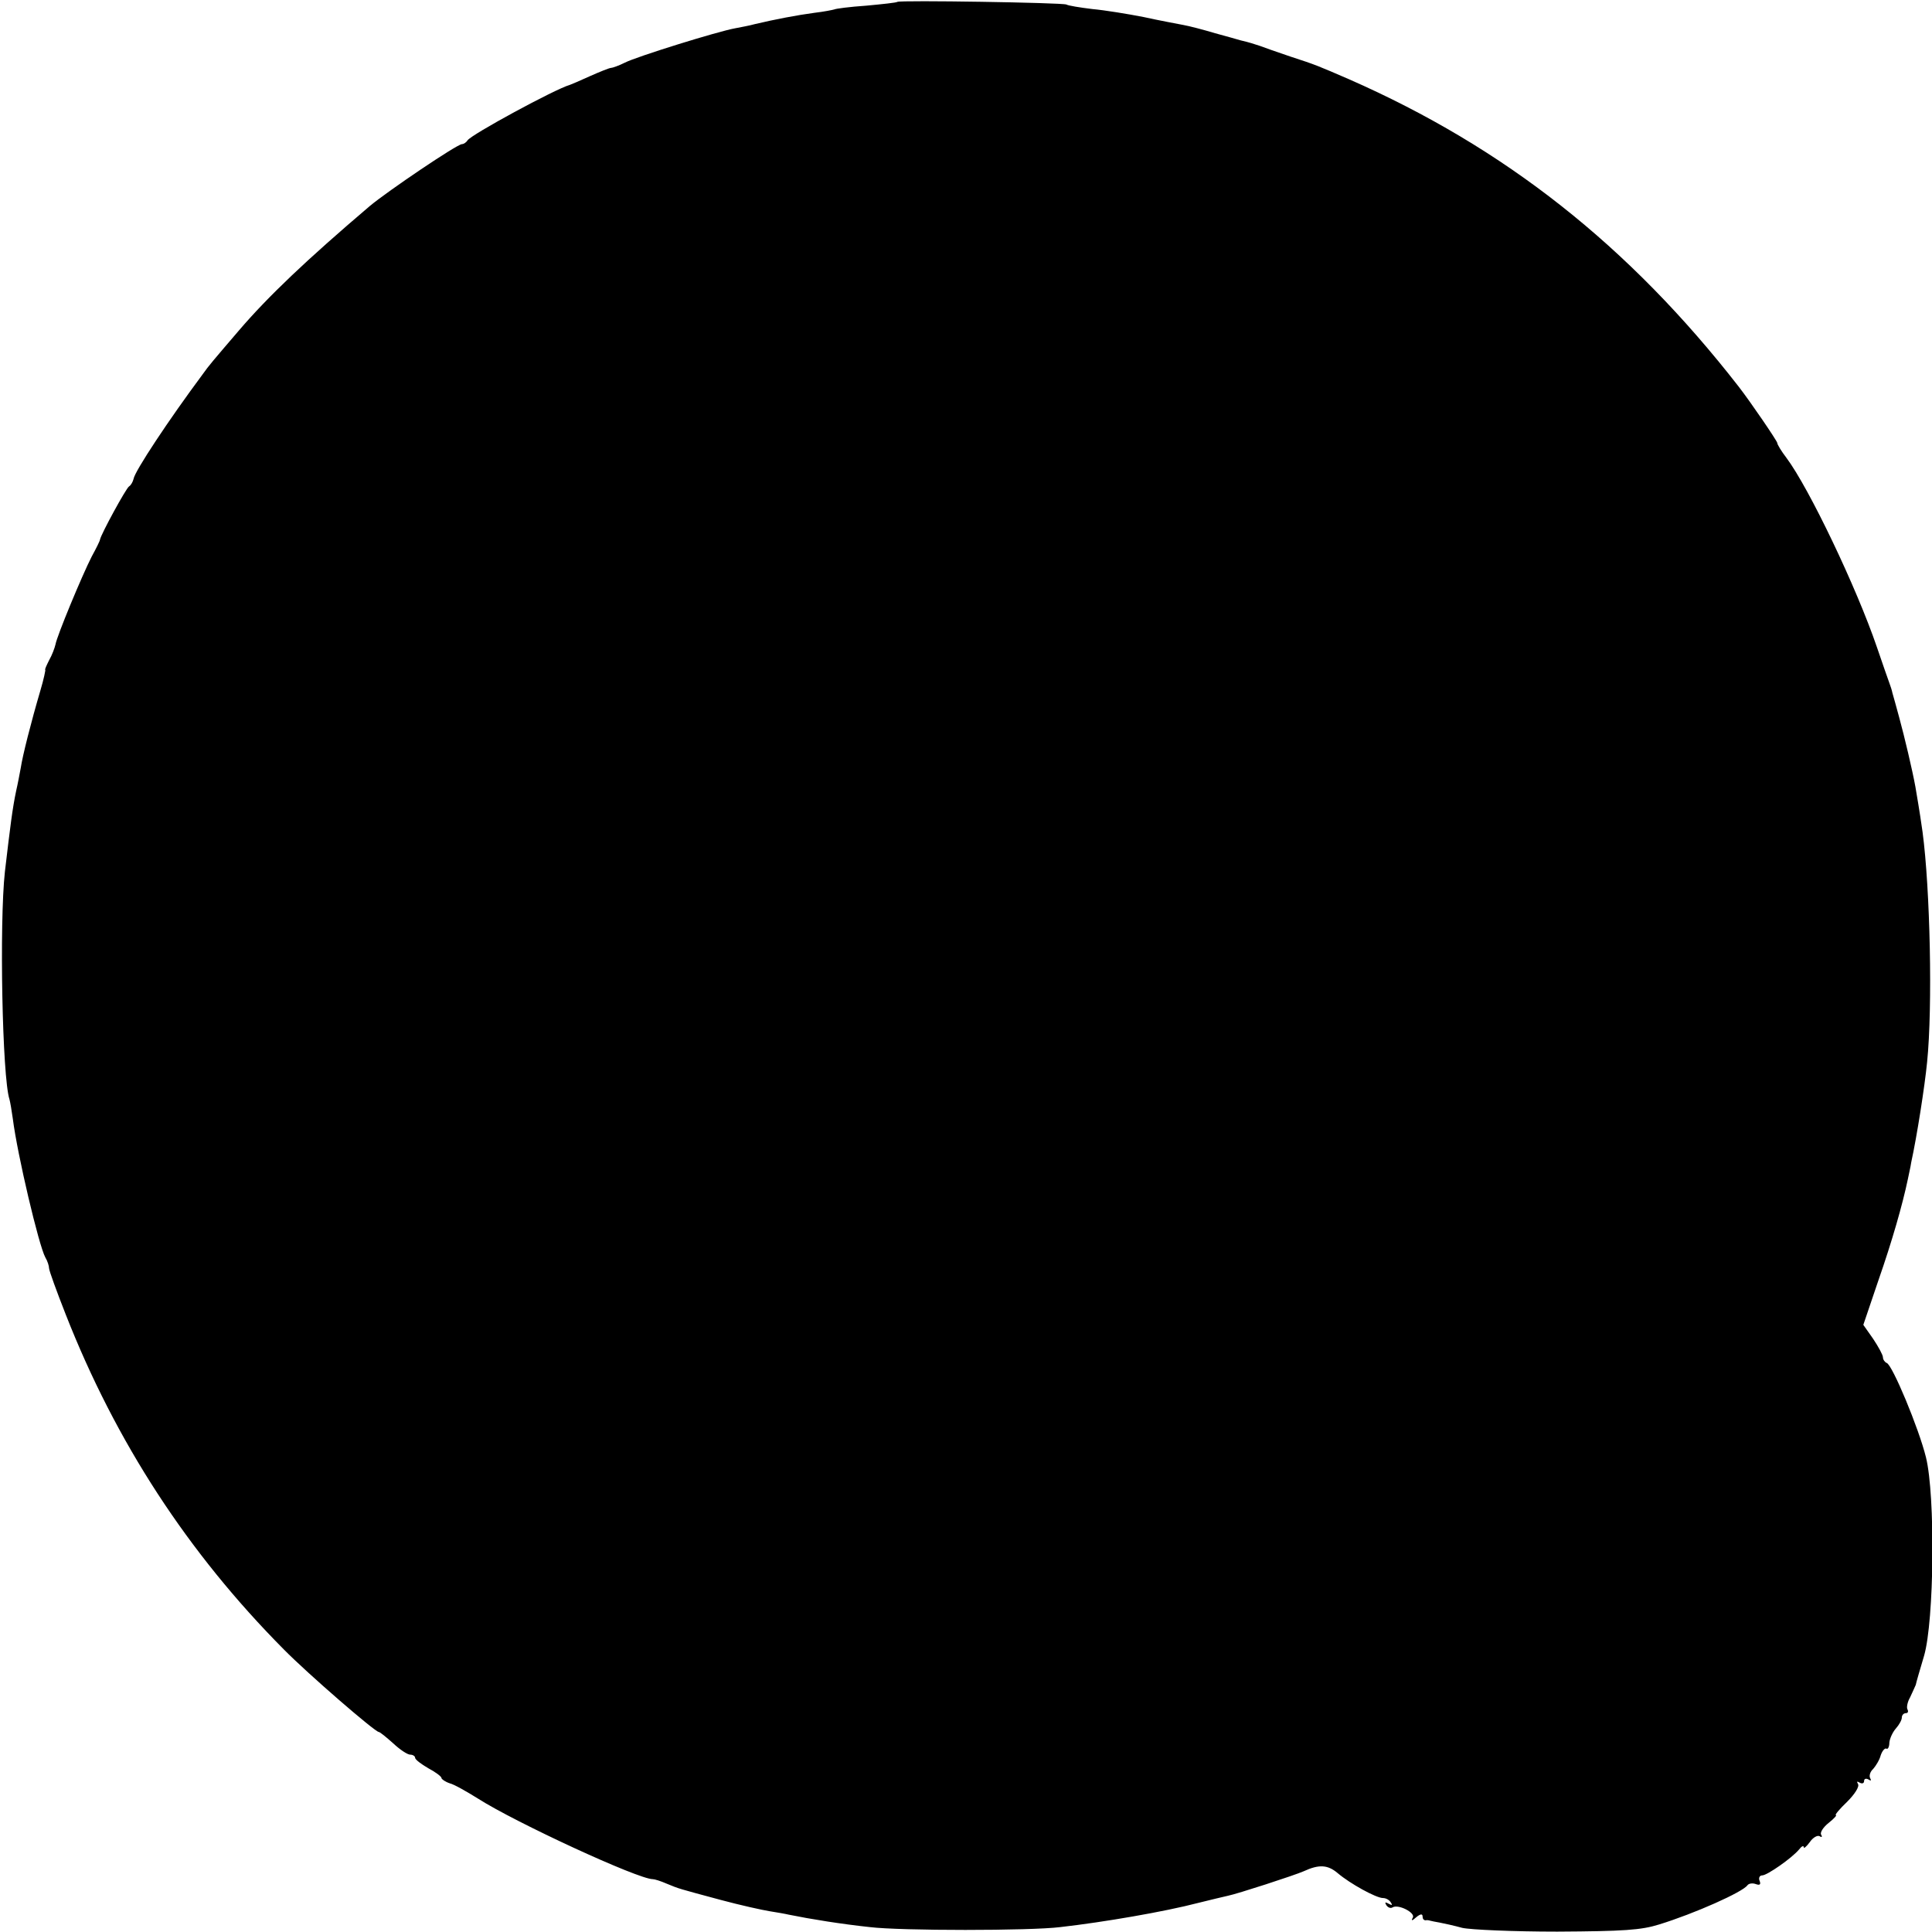
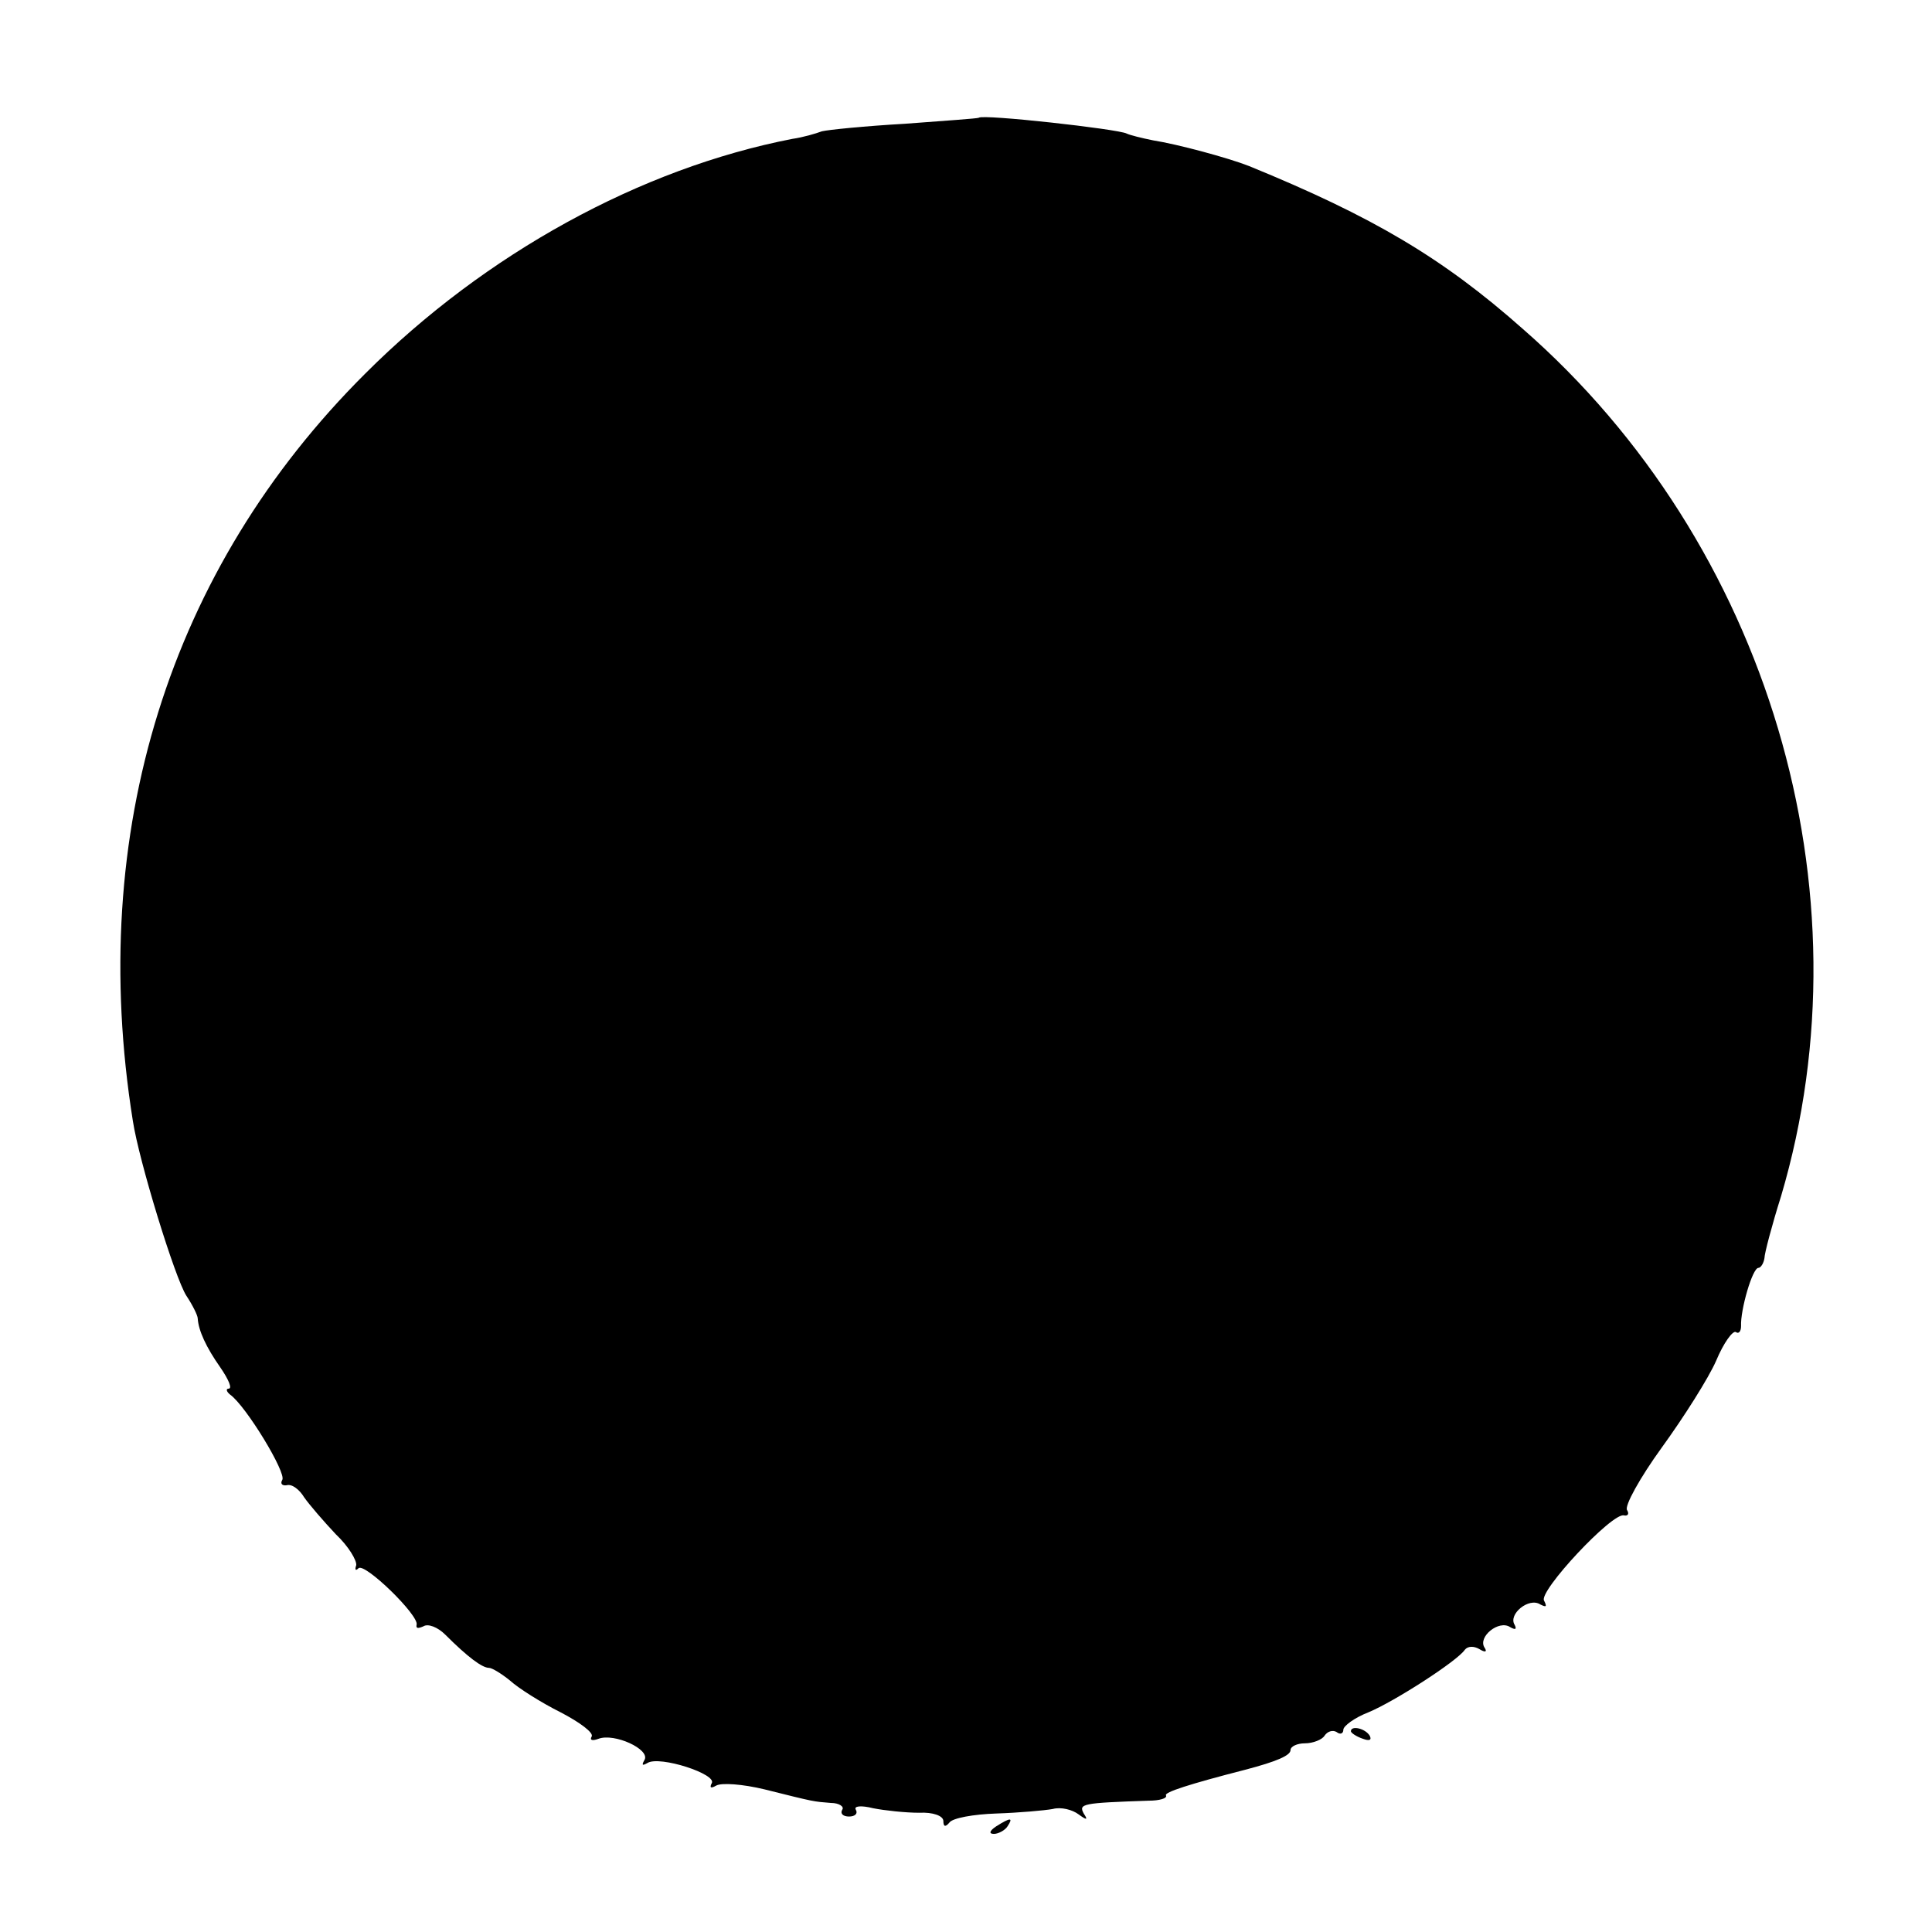
- <svg xmlns="http://www.w3.org/2000/svg" version="1.0" width="512pt" height="512pt" viewBox="0 0 512 512" preserveAspectRatio="xMidYMid meet">
-   <g transform="translate(0,512) scale(0.1,-0.1)" fill="#000000" stroke="none">
-     <path d="M2378 5115 c-2 -2 -39 -6 -82 -10 -44 -3 -82 -8 -85 -10 -3 -1 -27 -6 -53 -9 -45 -6 -103 -17 -158 -30 -14 -4 -37 -8 -52 -11 -45 -8 -261 -75 -292 -91 -16 -8 -33 -14 -37 -14 -4 0 -29 -10 -56 -22 -26 -12 -50 -22 -53 -23 -39 -11 -262 -132 -271 -147 -3 -5 -10 -10 -15 -10 -14 -1 -196 -124 -244 -164 -168 -143 -270 -240 -347 -330 -71 -83 -79 -92 -96 -116 -90 -121 -180 -257 -183 -277 -2 -8 -7 -17 -12 -20 -8 -5 -74 -126 -77 -141 0 -3 -10 -23 -22 -45 -26 -51 -92 -210 -96 -233 -2 -9 -9 -28 -17 -42 -7 -14 -12 -25 -10 -25 1 0 -4 -25 -13 -55 -25 -85 -47 -172 -52 -205 -3 -16 -8 -43 -12 -60 -10 -47 -16 -96 -30 -215 -15 -136 -7 -545 12 -603 2 -7 6 -30 9 -52 12 -95 69 -336 86 -367 6 -10 10 -23 10 -29 0 -6 20 -61 44 -122 133 -339 324 -632 578 -888 64 -65 242 -219 252 -219 3 0 20 -14 38 -30 18 -17 38 -30 45 -30 7 0 13 -4 13 -8 0 -5 16 -17 35 -28 19 -10 35 -22 35 -26 0 -3 10 -10 22 -14 12 -3 45 -22 74 -40 100 -64 425 -214 464 -214 5 0 21 -5 37 -12 34 -14 28 -12 143 -43 52 -14 111 -27 130 -30 19 -3 42 -7 50 -9 59 -12 140 -25 215 -33 82 -10 425 -10 505 0 115 13 277 41 365 64 33 8 69 17 79 19 25 5 176 54 201 65 41 19 64 17 90 -5 33 -28 102 -66 120 -66 8 0 17 -5 21 -12 5 -7 3 -8 -6 -3 -9 5 -11 4 -6 -4 4 -6 11 -9 16 -6 15 10 62 -14 54 -27 -5 -9 -2 -9 9 1 11 9 17 10 17 2 0 -6 3 -10 8 -10 4 1 9 0 12 -1 3 -1 14 -3 25 -5 11 -2 38 -8 60 -14 22 -5 135 -10 252 -10 176 1 222 4 270 19 94 29 222 86 234 104 4 5 14 6 22 3 11 -4 14 -1 10 9 -3 7 0 14 7 14 13 0 79 46 98 69 6 8 12 11 12 6 0 -5 7 1 16 13 8 12 20 19 26 16 6 -4 8 -2 4 4 -3 6 6 20 20 31 15 12 23 21 19 21 -3 0 10 16 30 35 20 20 33 40 29 47 -4 7 -3 8 4 4 7 -4 12 -2 12 4 0 6 5 8 12 4 6 -4 8 -3 4 4 -3 6 0 17 8 24 7 8 17 24 20 36 4 12 11 20 15 18 4 -3 8 5 8 16 1 11 9 28 17 37 9 10 16 23 16 29 0 7 5 12 11 12 5 0 7 4 4 10 -3 5 0 20 7 32 6 13 13 28 15 33 1 6 11 40 22 77 27 93 30 425 5 526 -19 77 -89 245 -104 250 -5 2 -10 9 -10 15 0 6 -12 28 -26 49 l-26 37 40 118 c36 103 64 201 78 268 2 11 7 31 9 45 15 68 36 203 42 265 15 147 8 460 -12 610 -4 27 -6 44 -19 120 -8 44 -29 133 -43 184 -8 29 -16 59 -18 65 -1 6 -5 18 -8 26 -3 8 -18 51 -33 95 -54 158 -180 422 -240 502 -13 17 -24 35 -24 39 0 5 -71 109 -102 149 -291 374 -621 634 -1033 815 -81 35 -87 38 -155 60 -36 12 -72 25 -80 28 -15 5 -30 10 -52 15 -7 2 -38 11 -68 19 -30 9 -68 19 -85 22 -16 3 -64 12 -105 21 -41 8 -102 18 -135 21 -33 4 -64 9 -69 12 -10 5 -442 12 -448 7z" />
+ <svg xmlns="http://www.w3.org/2000/svg" version="1.0" width="256pt" height="256pt" viewBox="0 0 256 256" preserveAspectRatio="xMidYMid meet">
+   <g transform="translate(0,256) scale(0.1,-0.1)" fill="#000000" stroke="none">
+     <path d="M1297 2404 c-1 -1 -45 -4 -98 -8 -53 -3 -102 -8 -110 -10 -8 -3 -25 -8 -39 -10 -201 -39 -407 -152 -566 -311 -260 -259 -369 -608 -308 -990 8 -53 56 -209 71 -232 8 -12 15 -26 15 -30 1 -16 11 -38 30 -65 11 -16 16 -28 11 -28 -4 0 -3 -4 2 -8 21 -15 75 -104 69 -113 -3 -5 0 -8 6 -7 7 2 17 -6 23 -16 7 -10 26 -32 42 -49 17 -16 28 -35 27 -41 -2 -6 -1 -8 3 -4 8 8 81 -63 77 -75 -1 -5 2 -5 9 -2 6 4 19 -1 29 -11 30 -30 49 -44 58 -44 4 0 17 -8 28 -17 11 -10 41 -29 67 -42 25 -13 44 -27 41 -32 -3 -5 1 -6 9 -3 21 8 69 -14 61 -28 -4 -7 -3 -8 4 -4 16 10 93 -15 85 -27 -3 -6 -1 -7 6 -3 7 4 35 2 64 -5 68 -17 64 -16 88 -18 11 0 18 -5 15 -9 -3 -5 1 -9 9 -9 8 0 12 4 9 9 -3 5 7 6 23 2 15 -3 43 -6 61 -6 18 1 32 -4 32 -11 0 -8 3 -8 8 -2 4 6 32 11 62 12 30 1 64 4 75 6 11 3 26 -1 34 -7 11 -8 13 -8 7 1 -7 13 -2 14 86 17 14 0 25 3 23 7 -3 4 31 15 105 34 42 11 60 19 60 26 0 5 9 9 19 9 11 0 23 5 26 10 4 6 11 8 16 5 5 -4 9 -2 9 3 0 5 15 16 33 23 34 14 118 68 128 83 4 5 12 5 19 1 8 -5 11 -4 7 2 -9 14 19 37 34 27 7 -4 9 -3 6 3 -9 14 19 37 34 27 8 -4 9 -3 5 5 -8 12 91 118 106 113 5 -1 7 2 4 7 -4 5 17 43 46 83 29 40 62 92 72 115 10 24 22 40 26 38 4 -3 7 1 7 8 -1 21 15 77 23 77 3 0 7 6 8 13 0 6 10 44 22 82 120 405 -17 865 -342 1149 -106 94 -199 149 -363 216 -28 11 -95 29 -127 34 -15 3 -31 7 -35 9 -11 6 -191 26 -196 21z" />
+     <path d="M1790 266 c0 -2 7 -7 16 -10 8 -3 12 -2 9 4 -6 10 -25 14 -25 6z" />
+     <path d="M1320 140 c-9 -6 -10 -10 -3 -10 6 0 15 5 18 10 8 12 4 12 -15 0z" />
  </g>
</svg>
